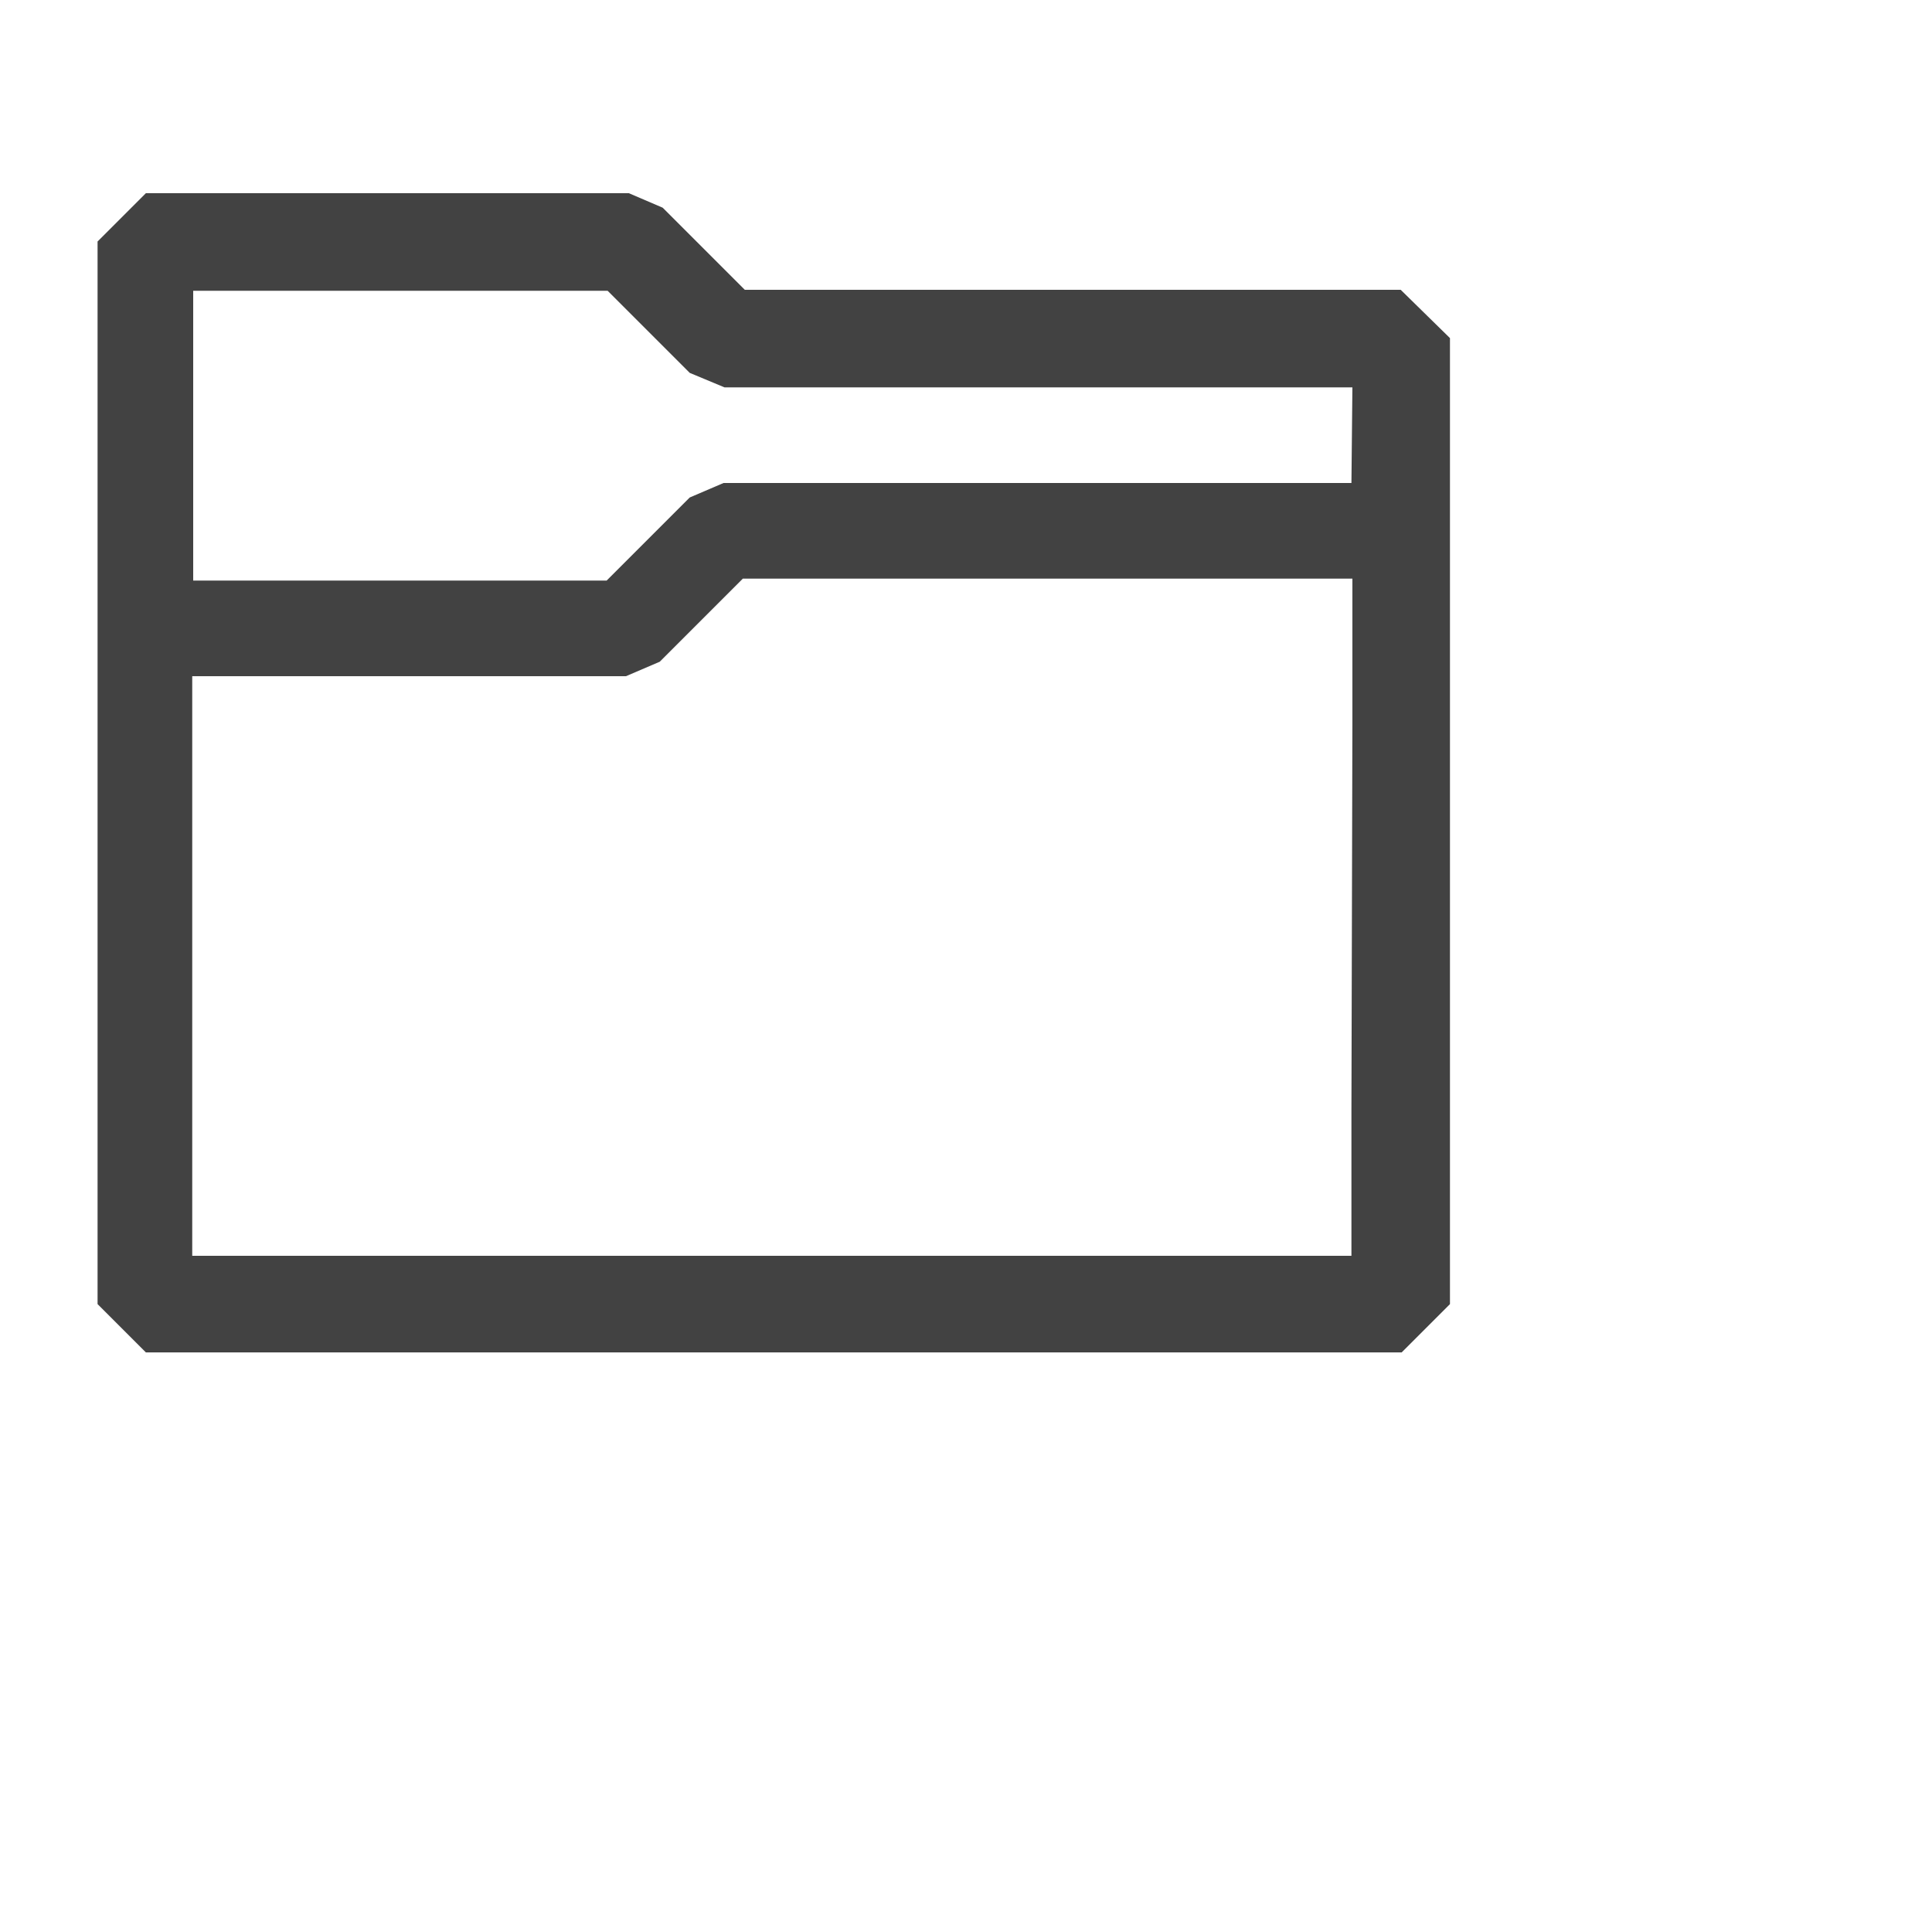
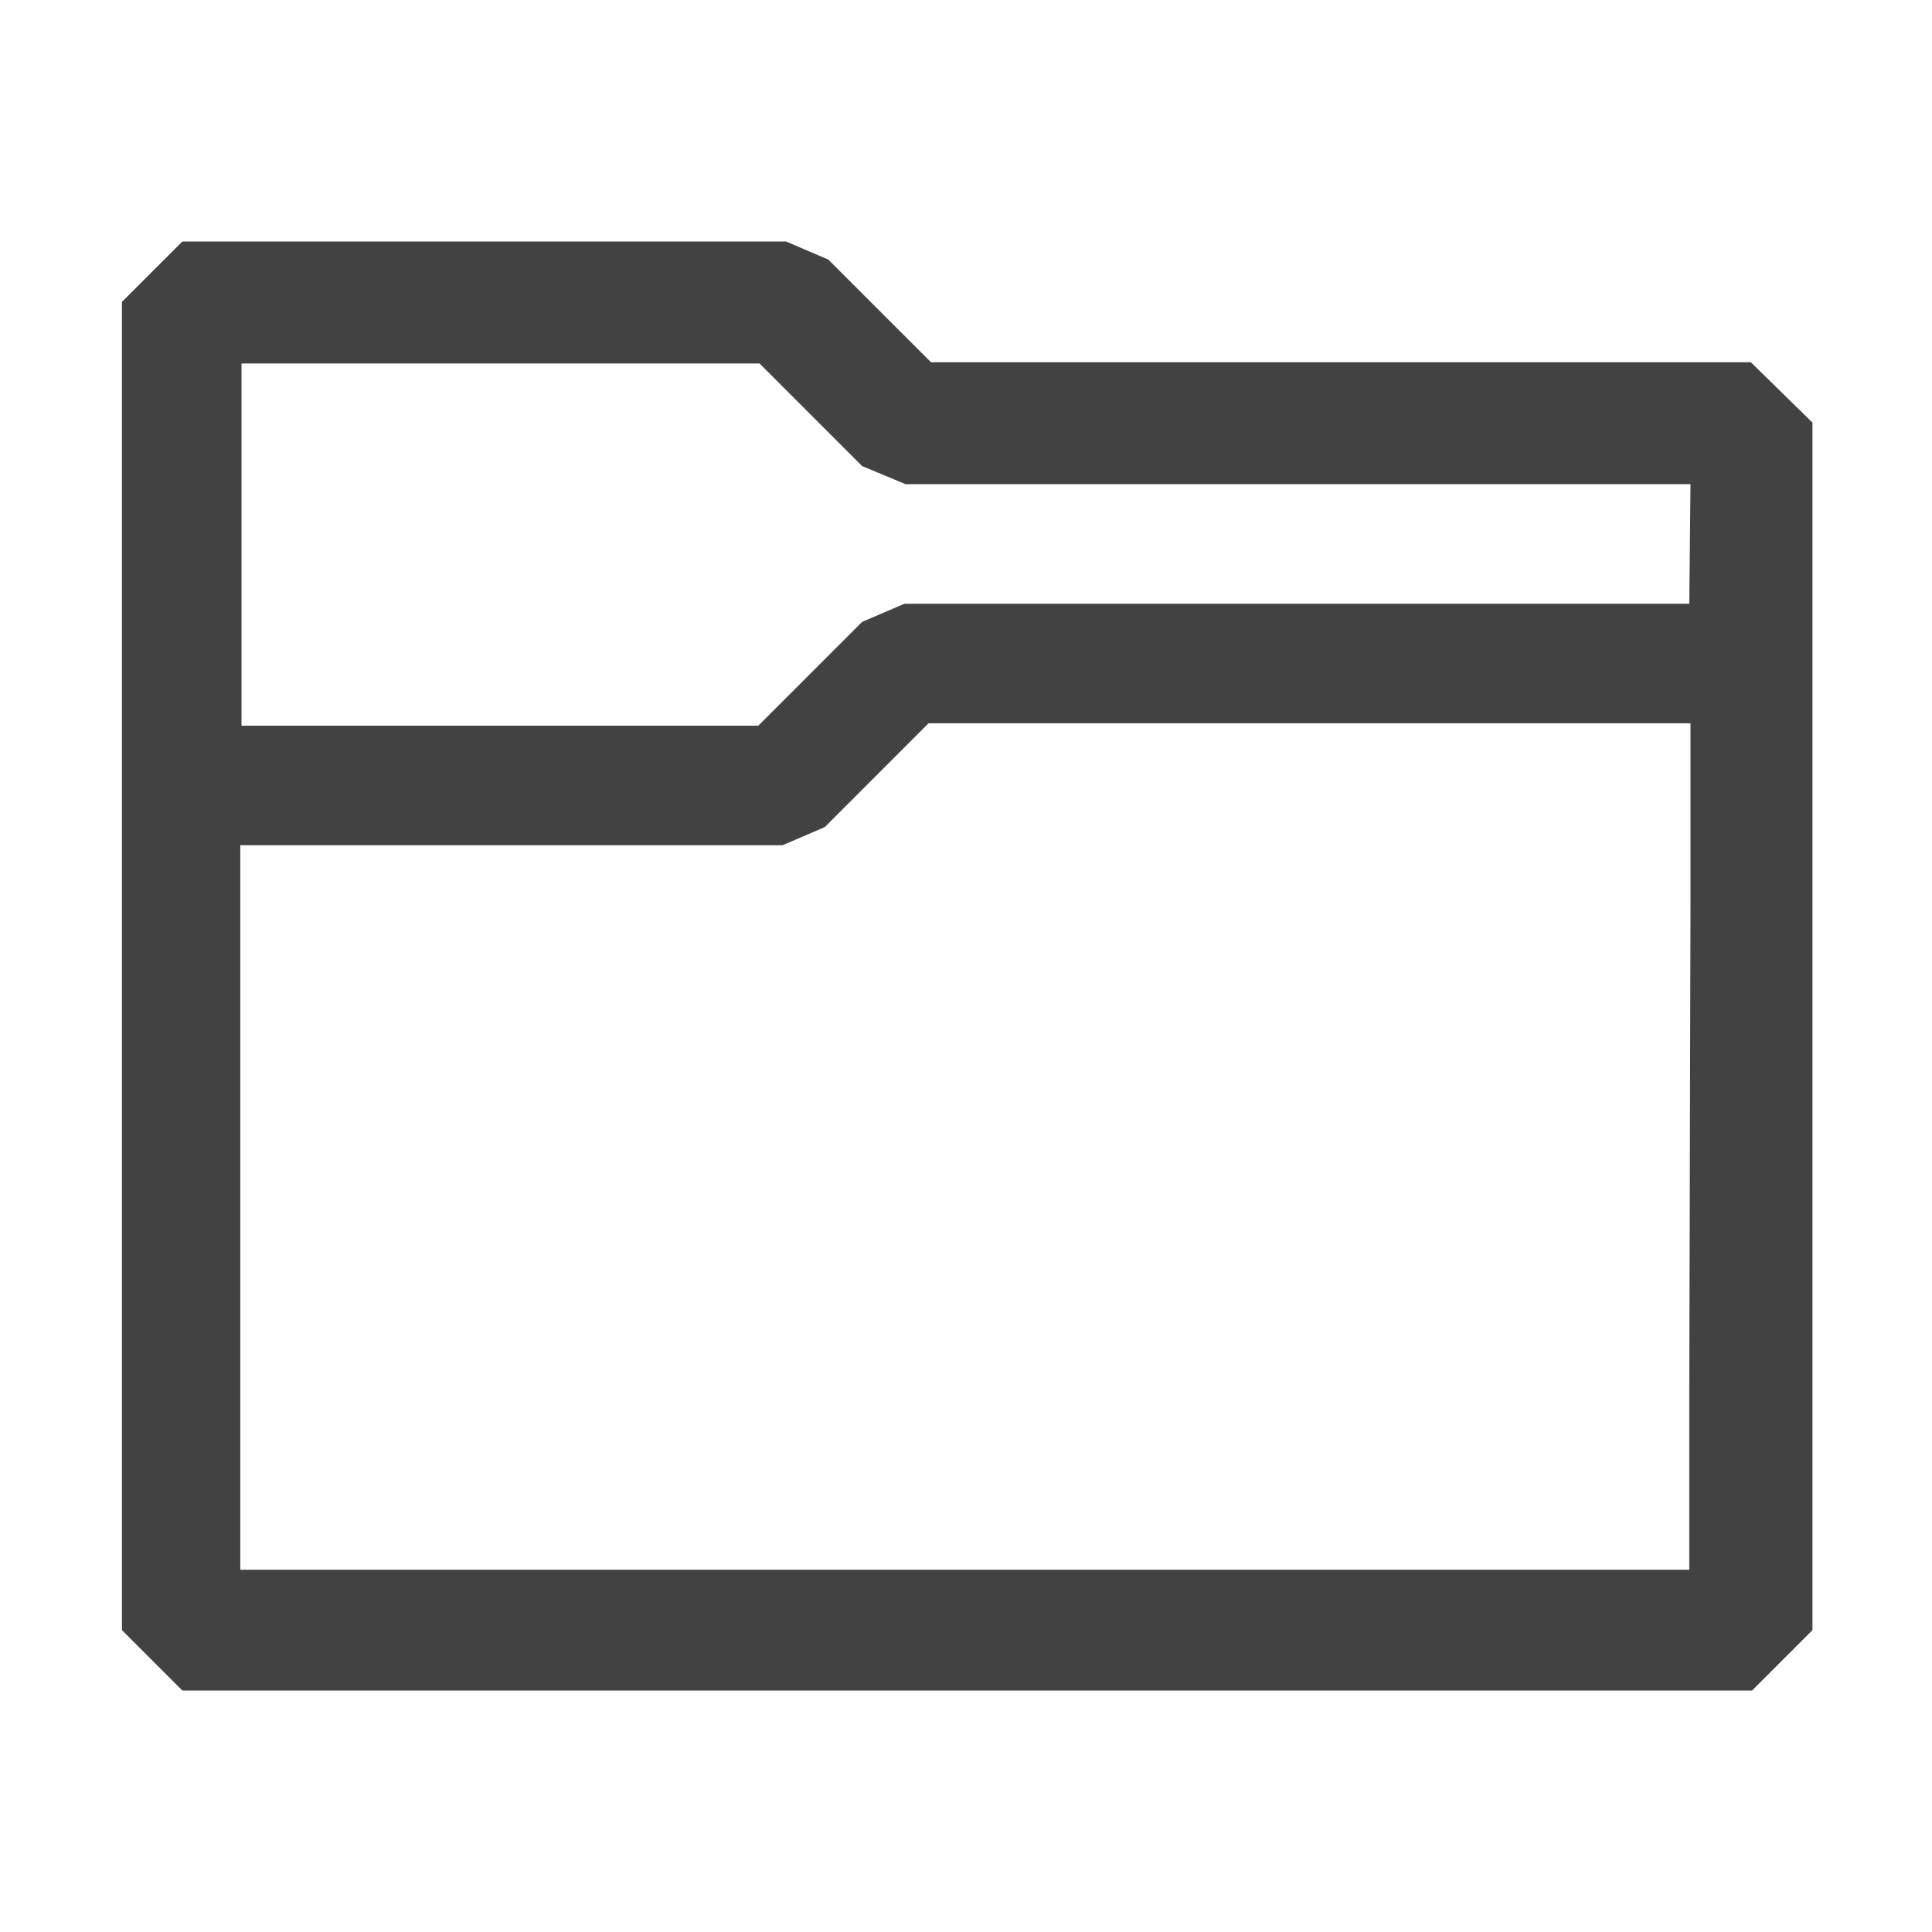
- <svg xmlns="http://www.w3.org/2000/svg" width="20" height="20" viewBox="0 0 20 20" style="background-color:white">
+ <svg xmlns="http://www.w3.org/2000/svg" width="20" height="20" viewBox="0 0 16 16" style="background-color:white">
  <path d="M14.5 3H7.71L6.86 2.15L6.51 2H1.51L1.01 2.5V6.5V13.5L1.51 14H14.51L15.01 13.5V9V3.5L14.5 3ZM13.99 11.49V13H1.99V11.49V7.49V7H6.48L6.83 6.85L7.69 5.99H14V7.49L13.99 11.49ZM13.99 5H7.49L7.14 5.15L6.28 6.01H2V3.01H6.29L7.14 3.86L7.5 4.01H14L13.99 5Z" fill="#424242" />
</svg>
